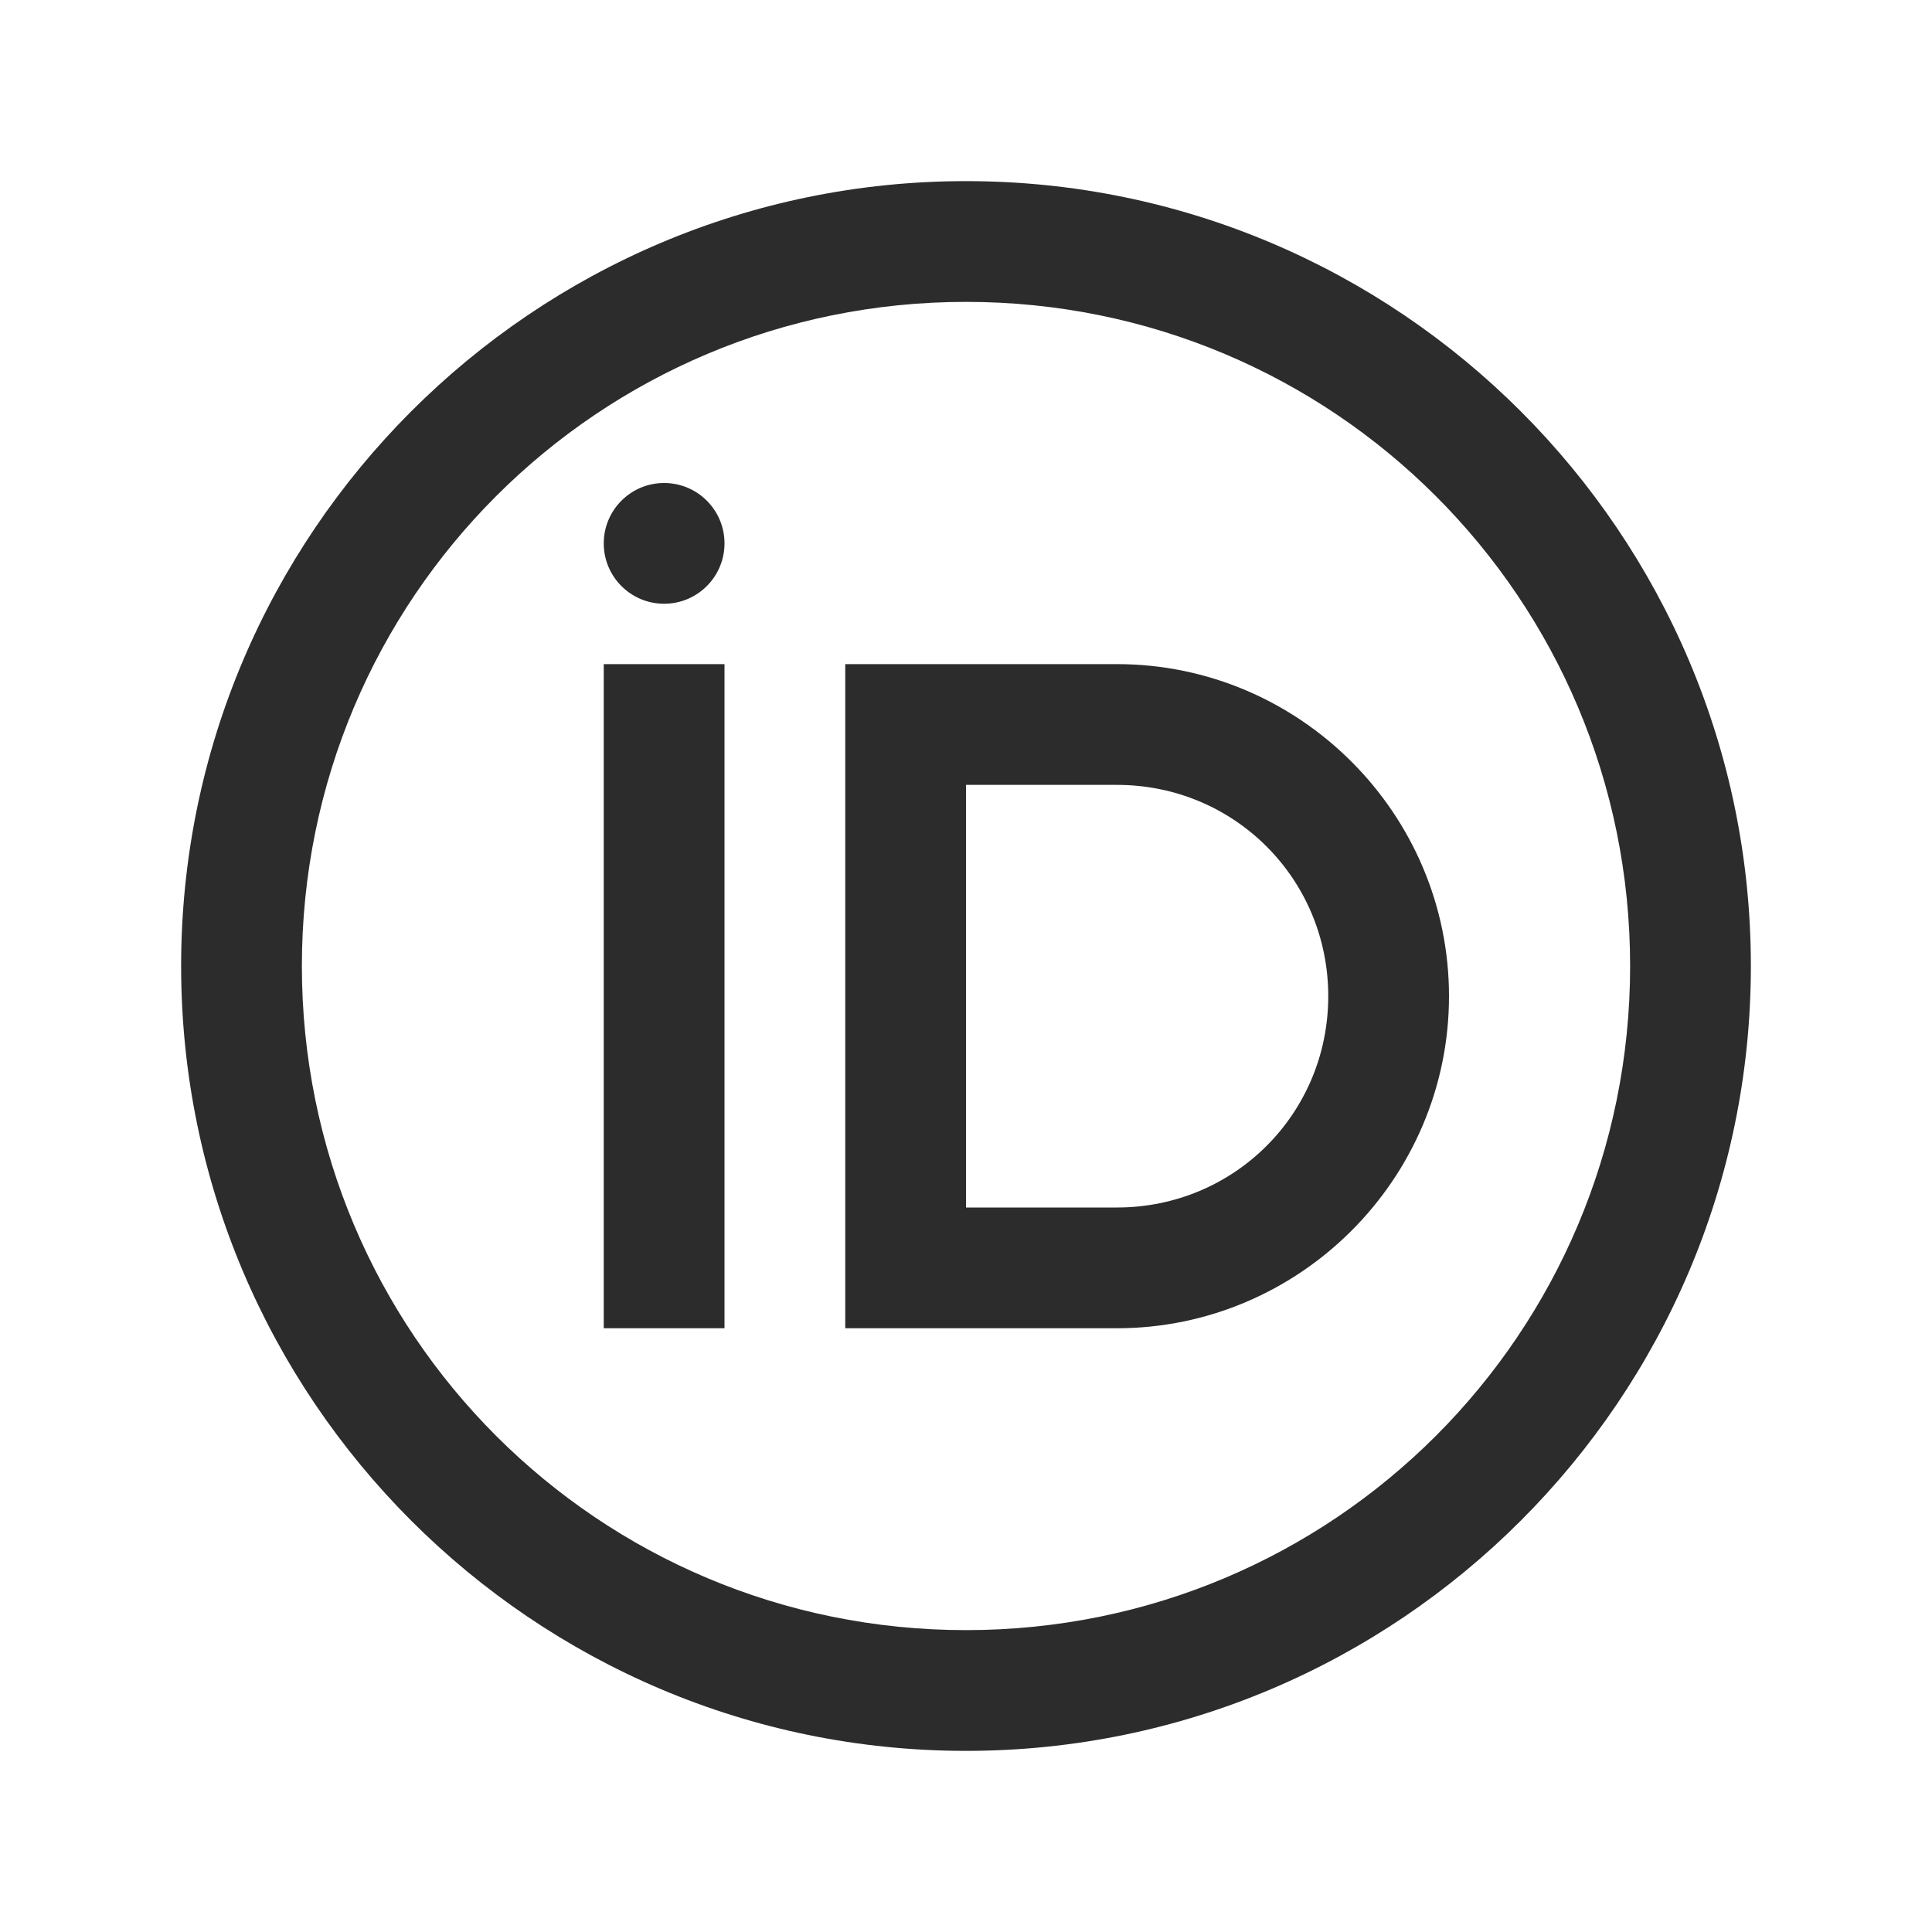
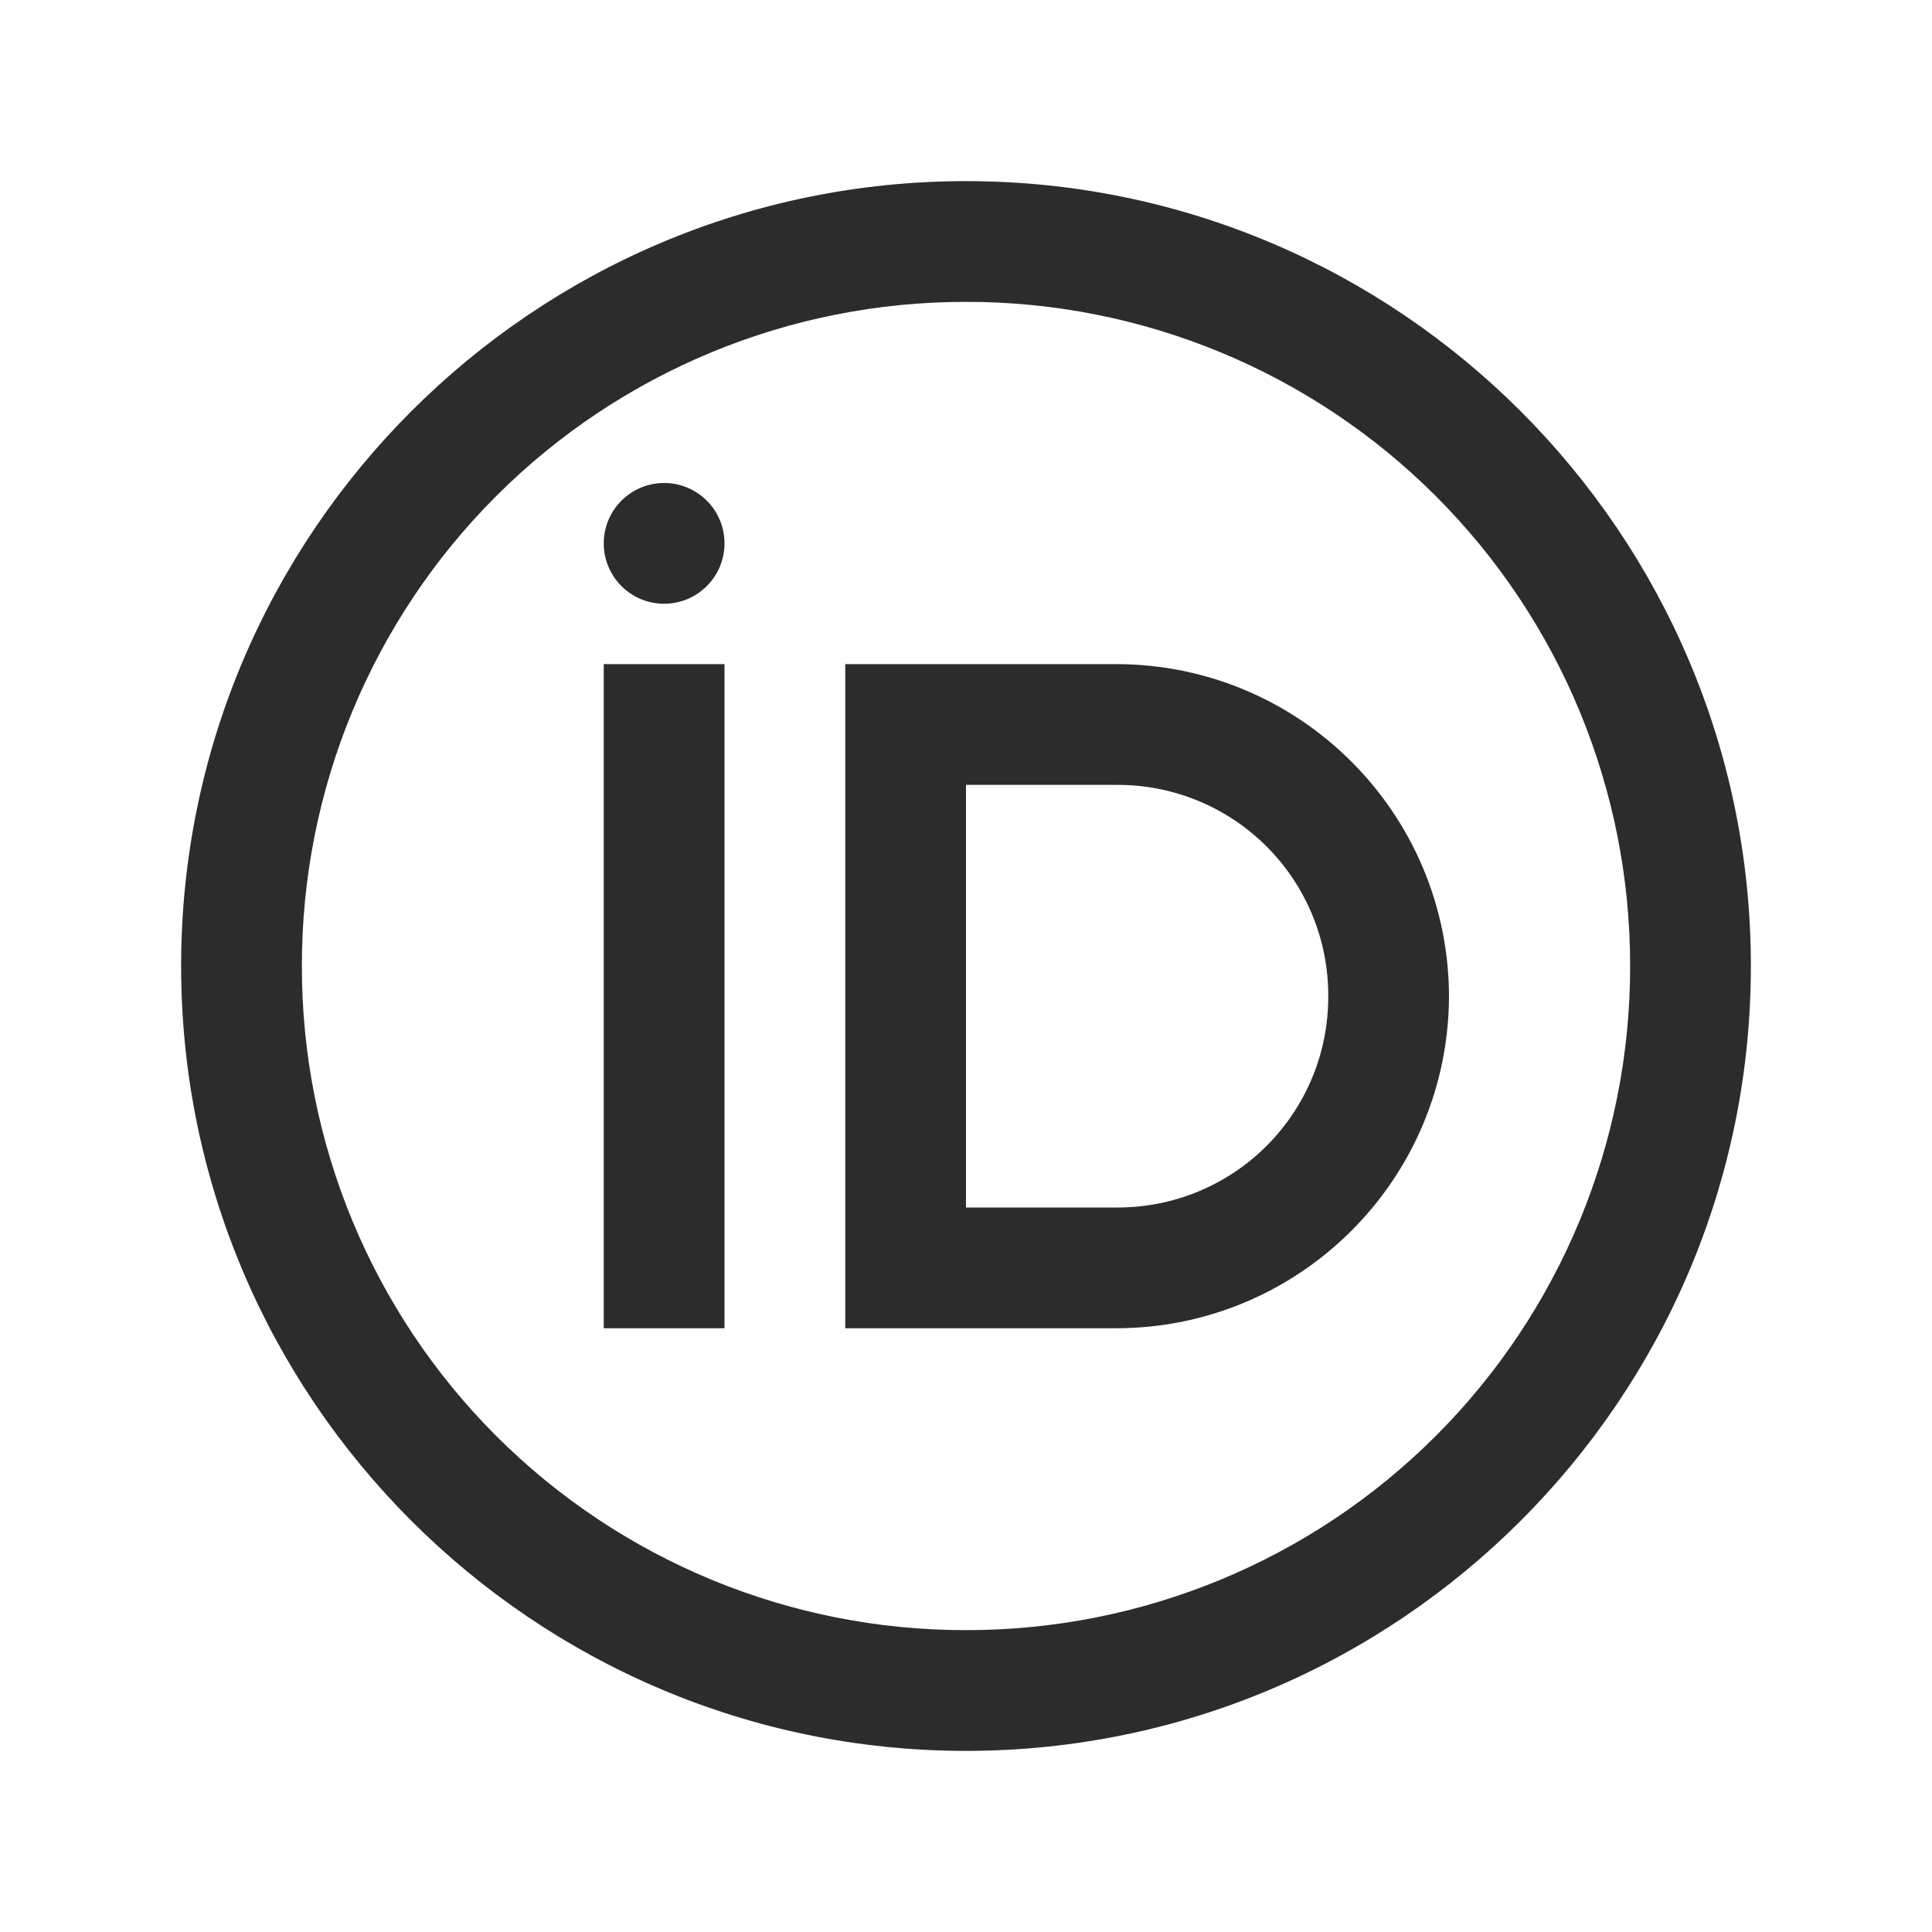
- <svg xmlns="http://www.w3.org/2000/svg" t="1725434626173" class="icon" viewBox="0 0 1024 1024" version="1.1" p-id="26431" width="200" height="200">
-   <path d="M512 96C282.624 96 96 282.624 96 512s186.624 416 416 416 416-186.624 416-416S741.376 96 512 96z m0 64c194.784 0 352 157.216 352 352s-157.216 352-352 352S160 706.784 160 512 317.216 160 512 160z m-160 96a32 32 0 0 0 0 64 32 32 0 0 0 0-64z m-32 96v352h64V352h-64z m128 0v352h144c96.832 0 176-79.168 176-176S688.832 352 592 352H448z m64 64h80c62.208 0 112 49.792 112 112S654.208 640 592 640H512v-224z" p-id="26432" fill="#2c2c2c" />
+ <svg xmlns="http://www.w3.org/2000/svg" t="1725436157786" class="icon" viewBox="0 0 1024 1024" version="1.1" p-id="40856" width="200" height="200">
+   <path d="M512 96c-229.376 0-416 186.624-416 416s186.624 416 416 416 416-186.624 416-416S741.376 96 512 96z m0 64A351.531 351.531 0 0 1 864 512 351.531 351.531 0 0 1 512 864 351.531 351.531 0 0 1 160 512 351.531 351.531 0 0 1 512 160zM352 256a32 32 0 1 0 0 64 32 32 0 0 0 0-64zM320 352v352H384V352H320z m128 0v352h144A176.512 176.512 0 0 0 768 528a176.512 176.512 0 0 0-176-176H448z m64 64h80a111.531 111.531 0 0 1 112 112A111.531 111.531 0 0 1 592 640H512V416z" fill="#2c2c2c" p-id="40857" />
</svg>
